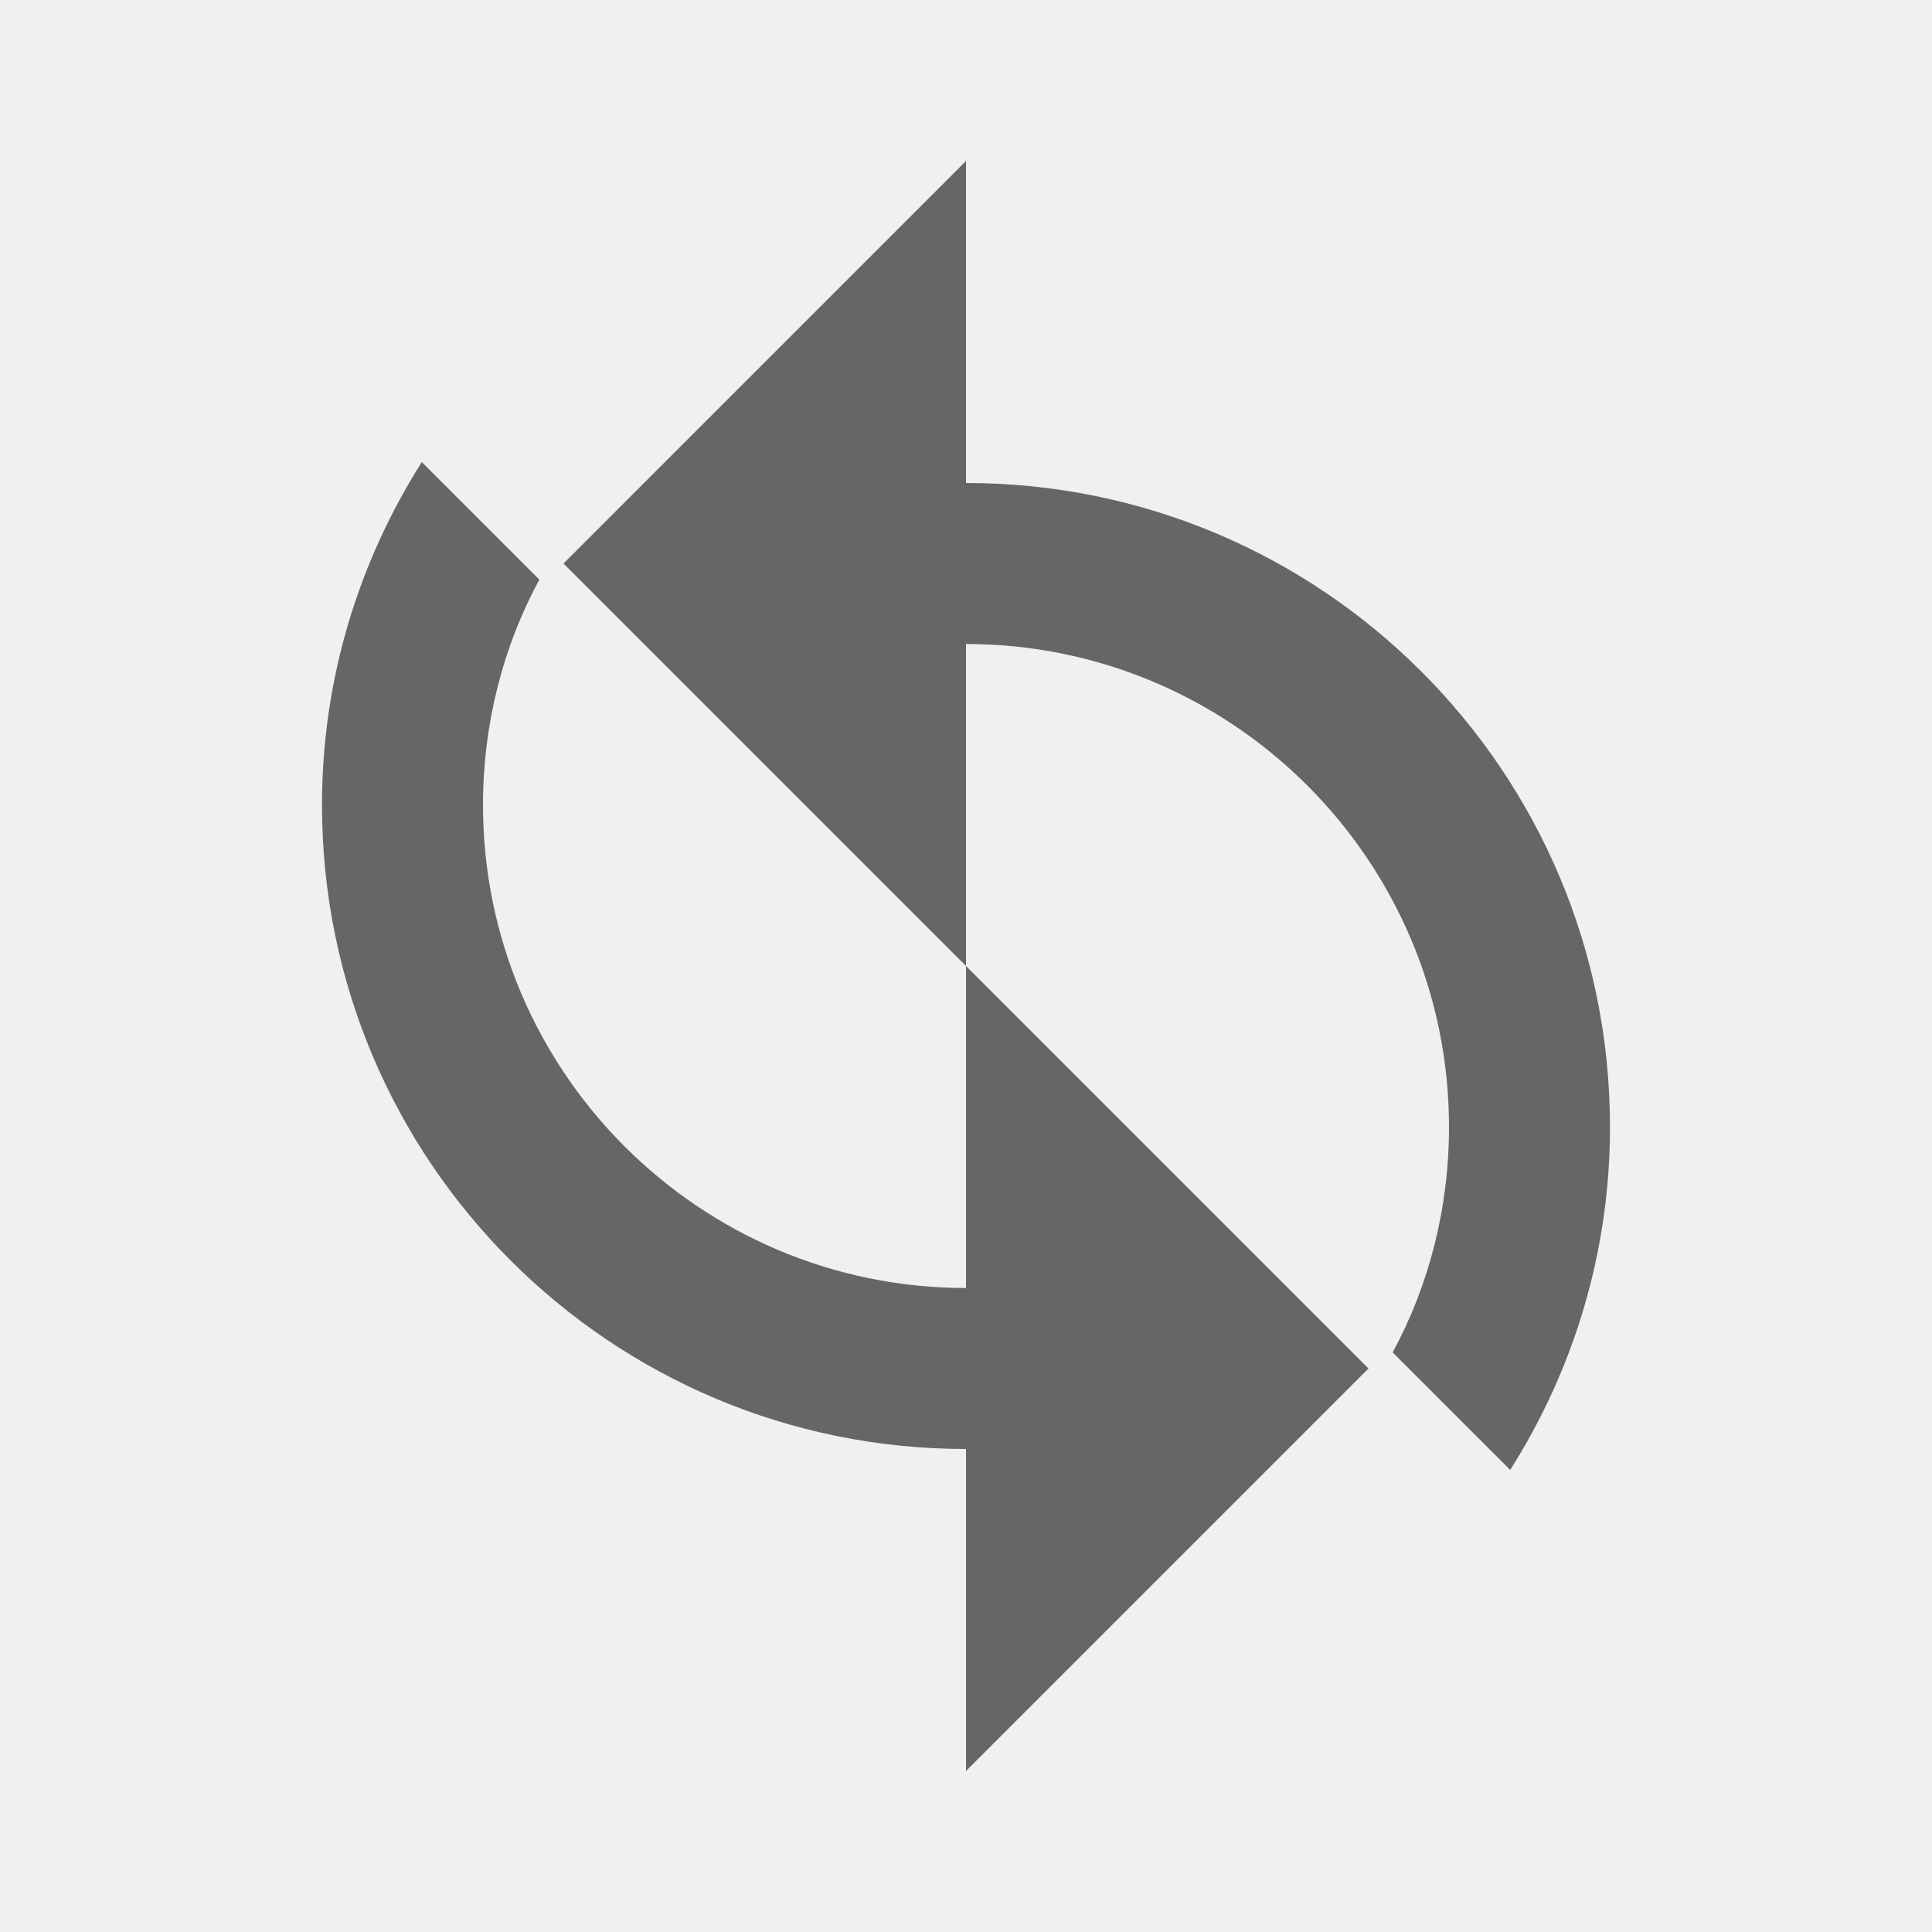
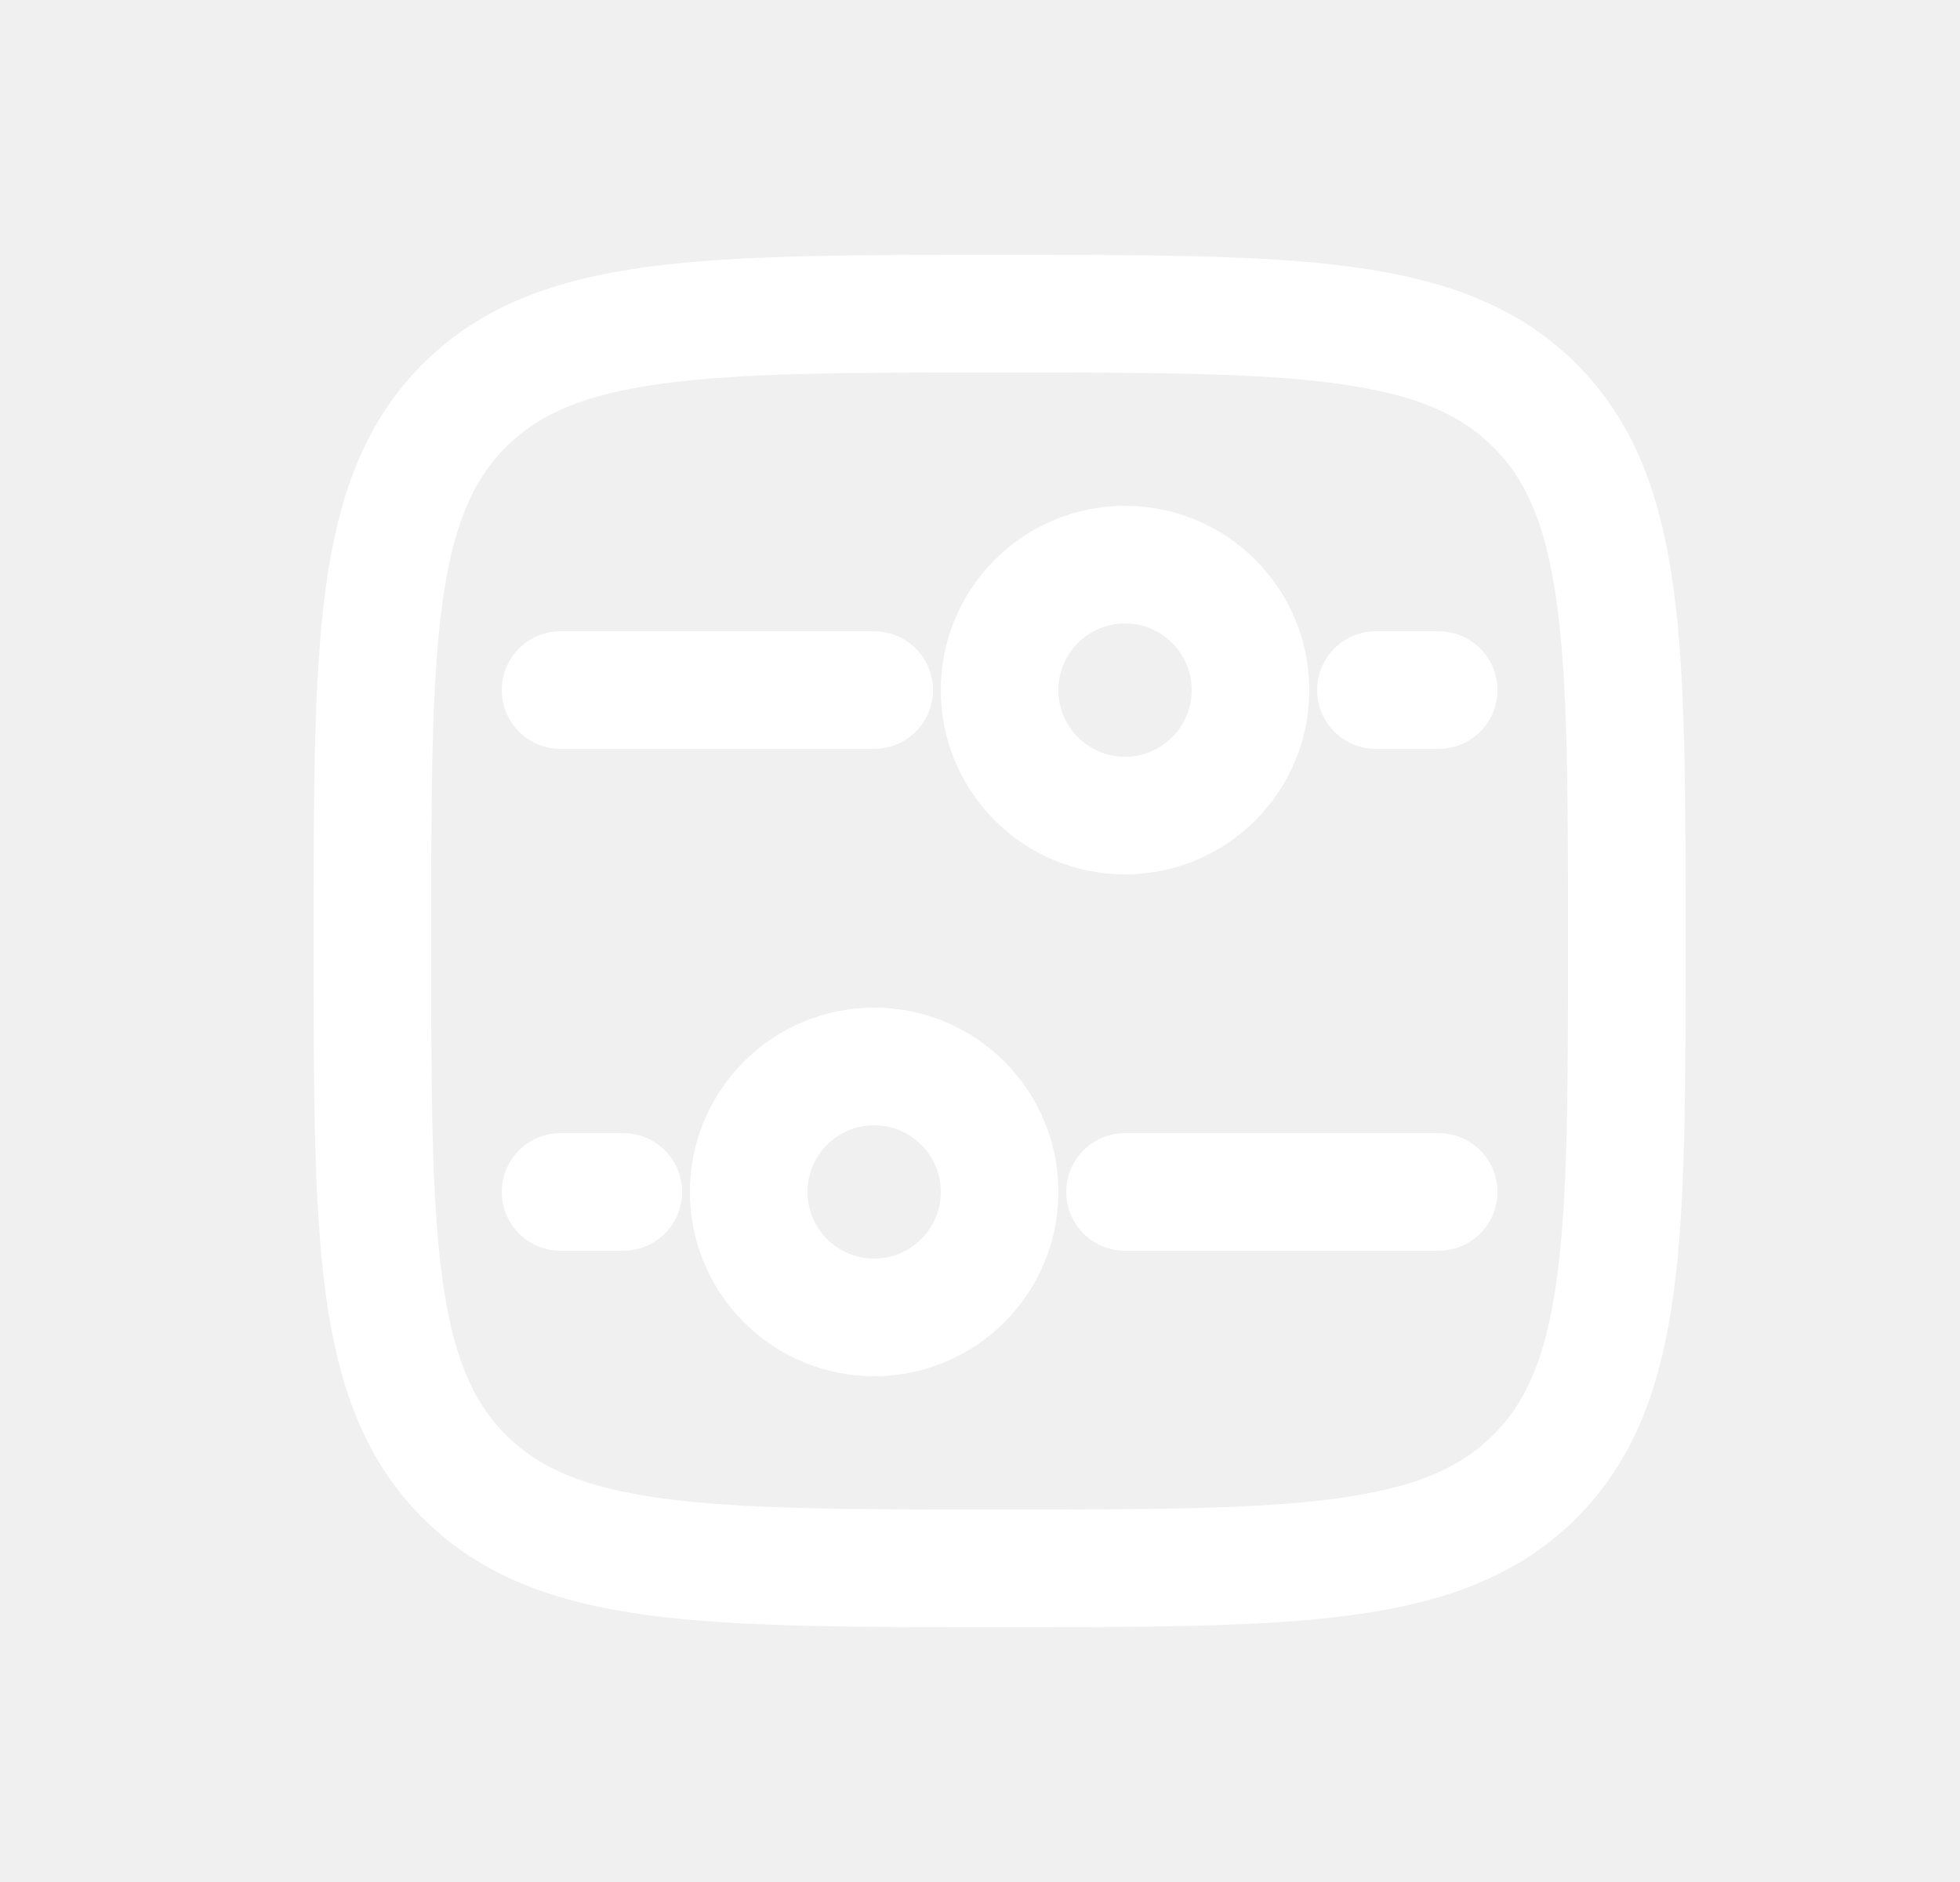
- <svg xmlns="http://www.w3.org/2000/svg" width="24" height="24" viewBox="0 0 24 24" fill="none">
-   <path d="M12 6V2L7 7L12 12V8C15.31 8 18 10.69 18 14C18 15.01 17.75 15.97 17.3 16.8L18.76 18.26C19.54 17.03 20 15.57 20 14C20 9.58 16.42 6 12 6Z" fill="#666666" />
-   <path d="M12 18V22L17 17L12 12V16C8.69 16 6 13.31 6 10C6 8.99 6.25 8.03 6.7 7.2L5.24 5.74C4.46 6.97 4 8.43 4 10C4 14.42 7.58 18 12 18Z" fill="#666666" />
+ <svg xmlns="http://www.w3.org/2000/svg" width="25" height="24" viewBox="0 0 25 24" fill="none">
+   <g id="Linear / Settings, Fine Tuning / Tuning Square 2">
+     <path id="Vector" d="M4.75 12C4.75 8.229 4.75 6.343 5.922 5.172C7.093 4 8.979 4 12.75 4C16.521 4 18.407 4 19.578 5.172C20.75 6.343 20.75 8.229 20.75 12C20.75 15.771 20.75 17.657 19.578 18.828C18.407 20 16.521 20 12.75 20C8.979 20 7.093 20 5.922 18.828C4.75 17.657 4.75 15.771 4.75 12Z" stroke="white" stroke-width="1.5" />
+     <path id="Vector_2" d="M11.15 13.6C12.034 13.6 12.75 14.316 12.75 15.2C12.75 16.083 12.034 16.8 11.15 16.8C10.266 16.8 9.55 16.083 9.55 15.2C9.55 14.316 10.266 13.6 11.15 13.6Z" stroke="white" stroke-width="1.5" />
+     <circle id="Vector_3" cx="1.6" cy="1.6" r="1.6" transform="matrix(-4.37114e-08 -1 -1 4.37114e-08 15.95 10.4004)" stroke="white" stroke-width="1.5" />
+     <path id="Vector_4" d="M14.35 15.2L18.35 15.2" stroke="white" stroke-width="1.5" stroke-linecap="round" />
+     <path id="Vector_5" d="M11.15 8.8L7.15 8.8" stroke="white" stroke-width="1.5" stroke-linecap="round" />
+     <path id="Vector_6" d="M7.15 15.2L7.95 15.2" stroke="white" stroke-width="1.5" stroke-linecap="round" />
+     <path id="Vector_7" d="M18.35 8.8L17.55 8.8" stroke="white" stroke-width="1.5" stroke-linecap="round" />
+   </g>
</svg>
